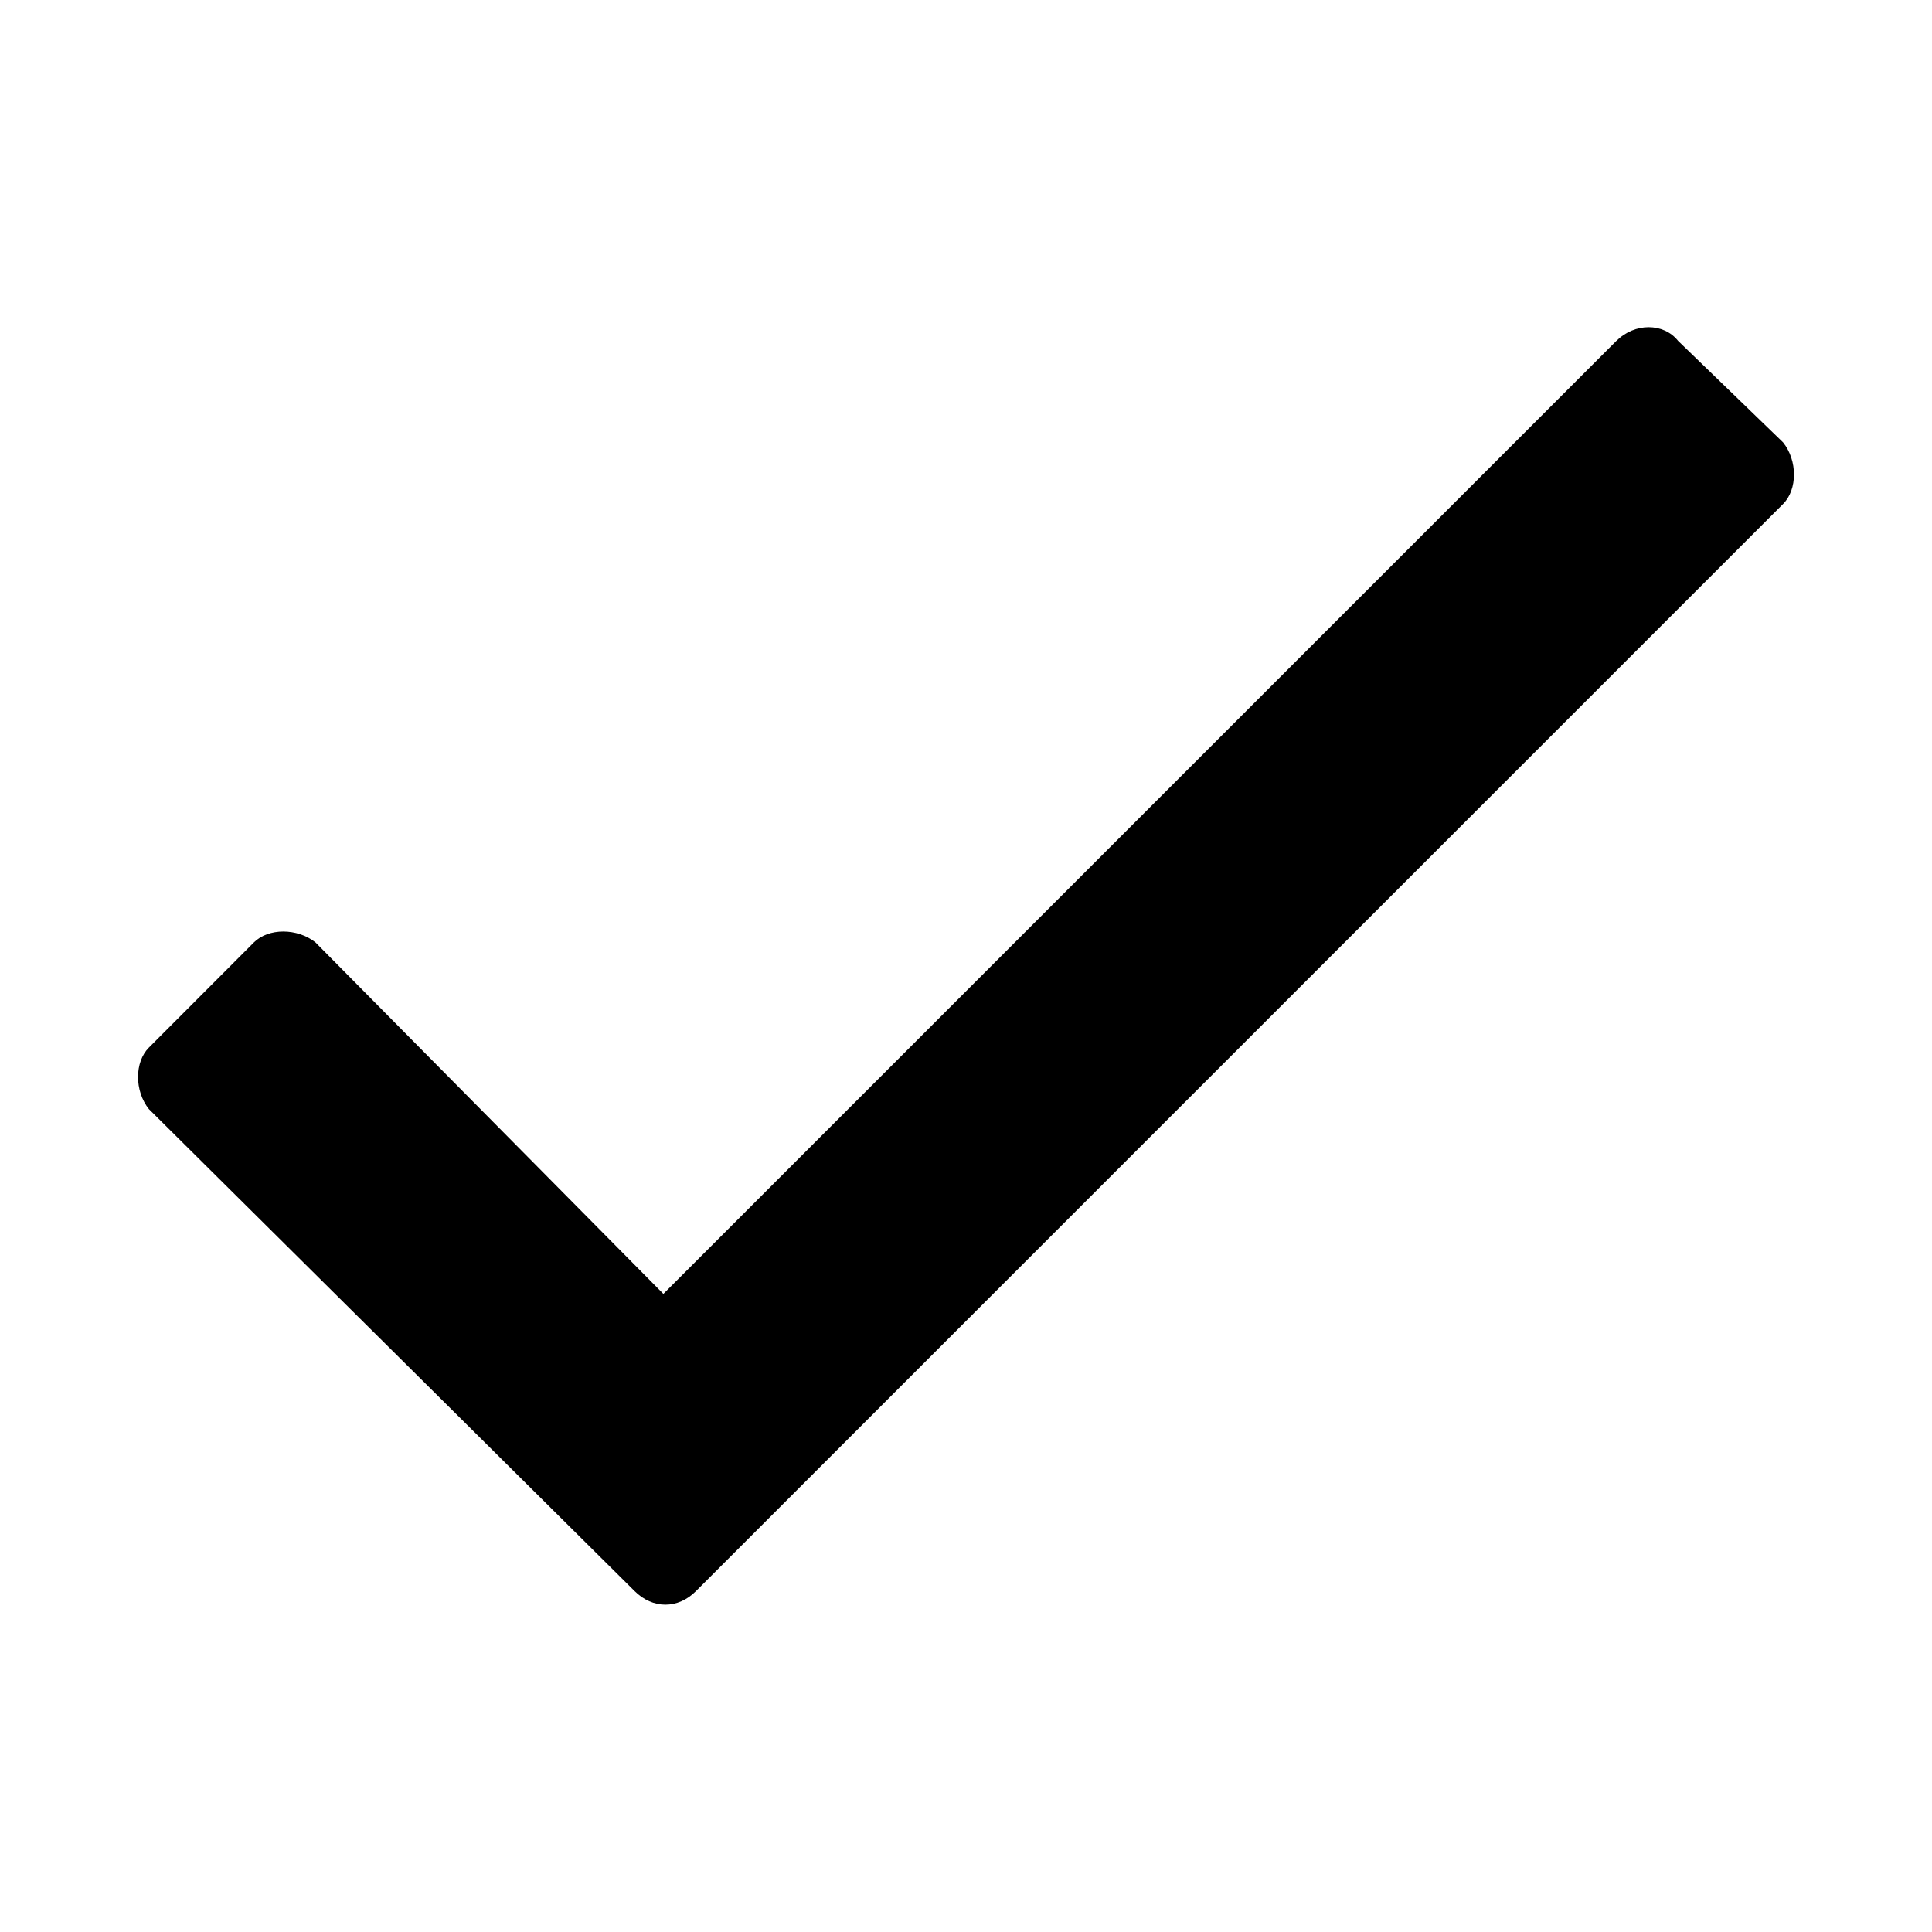
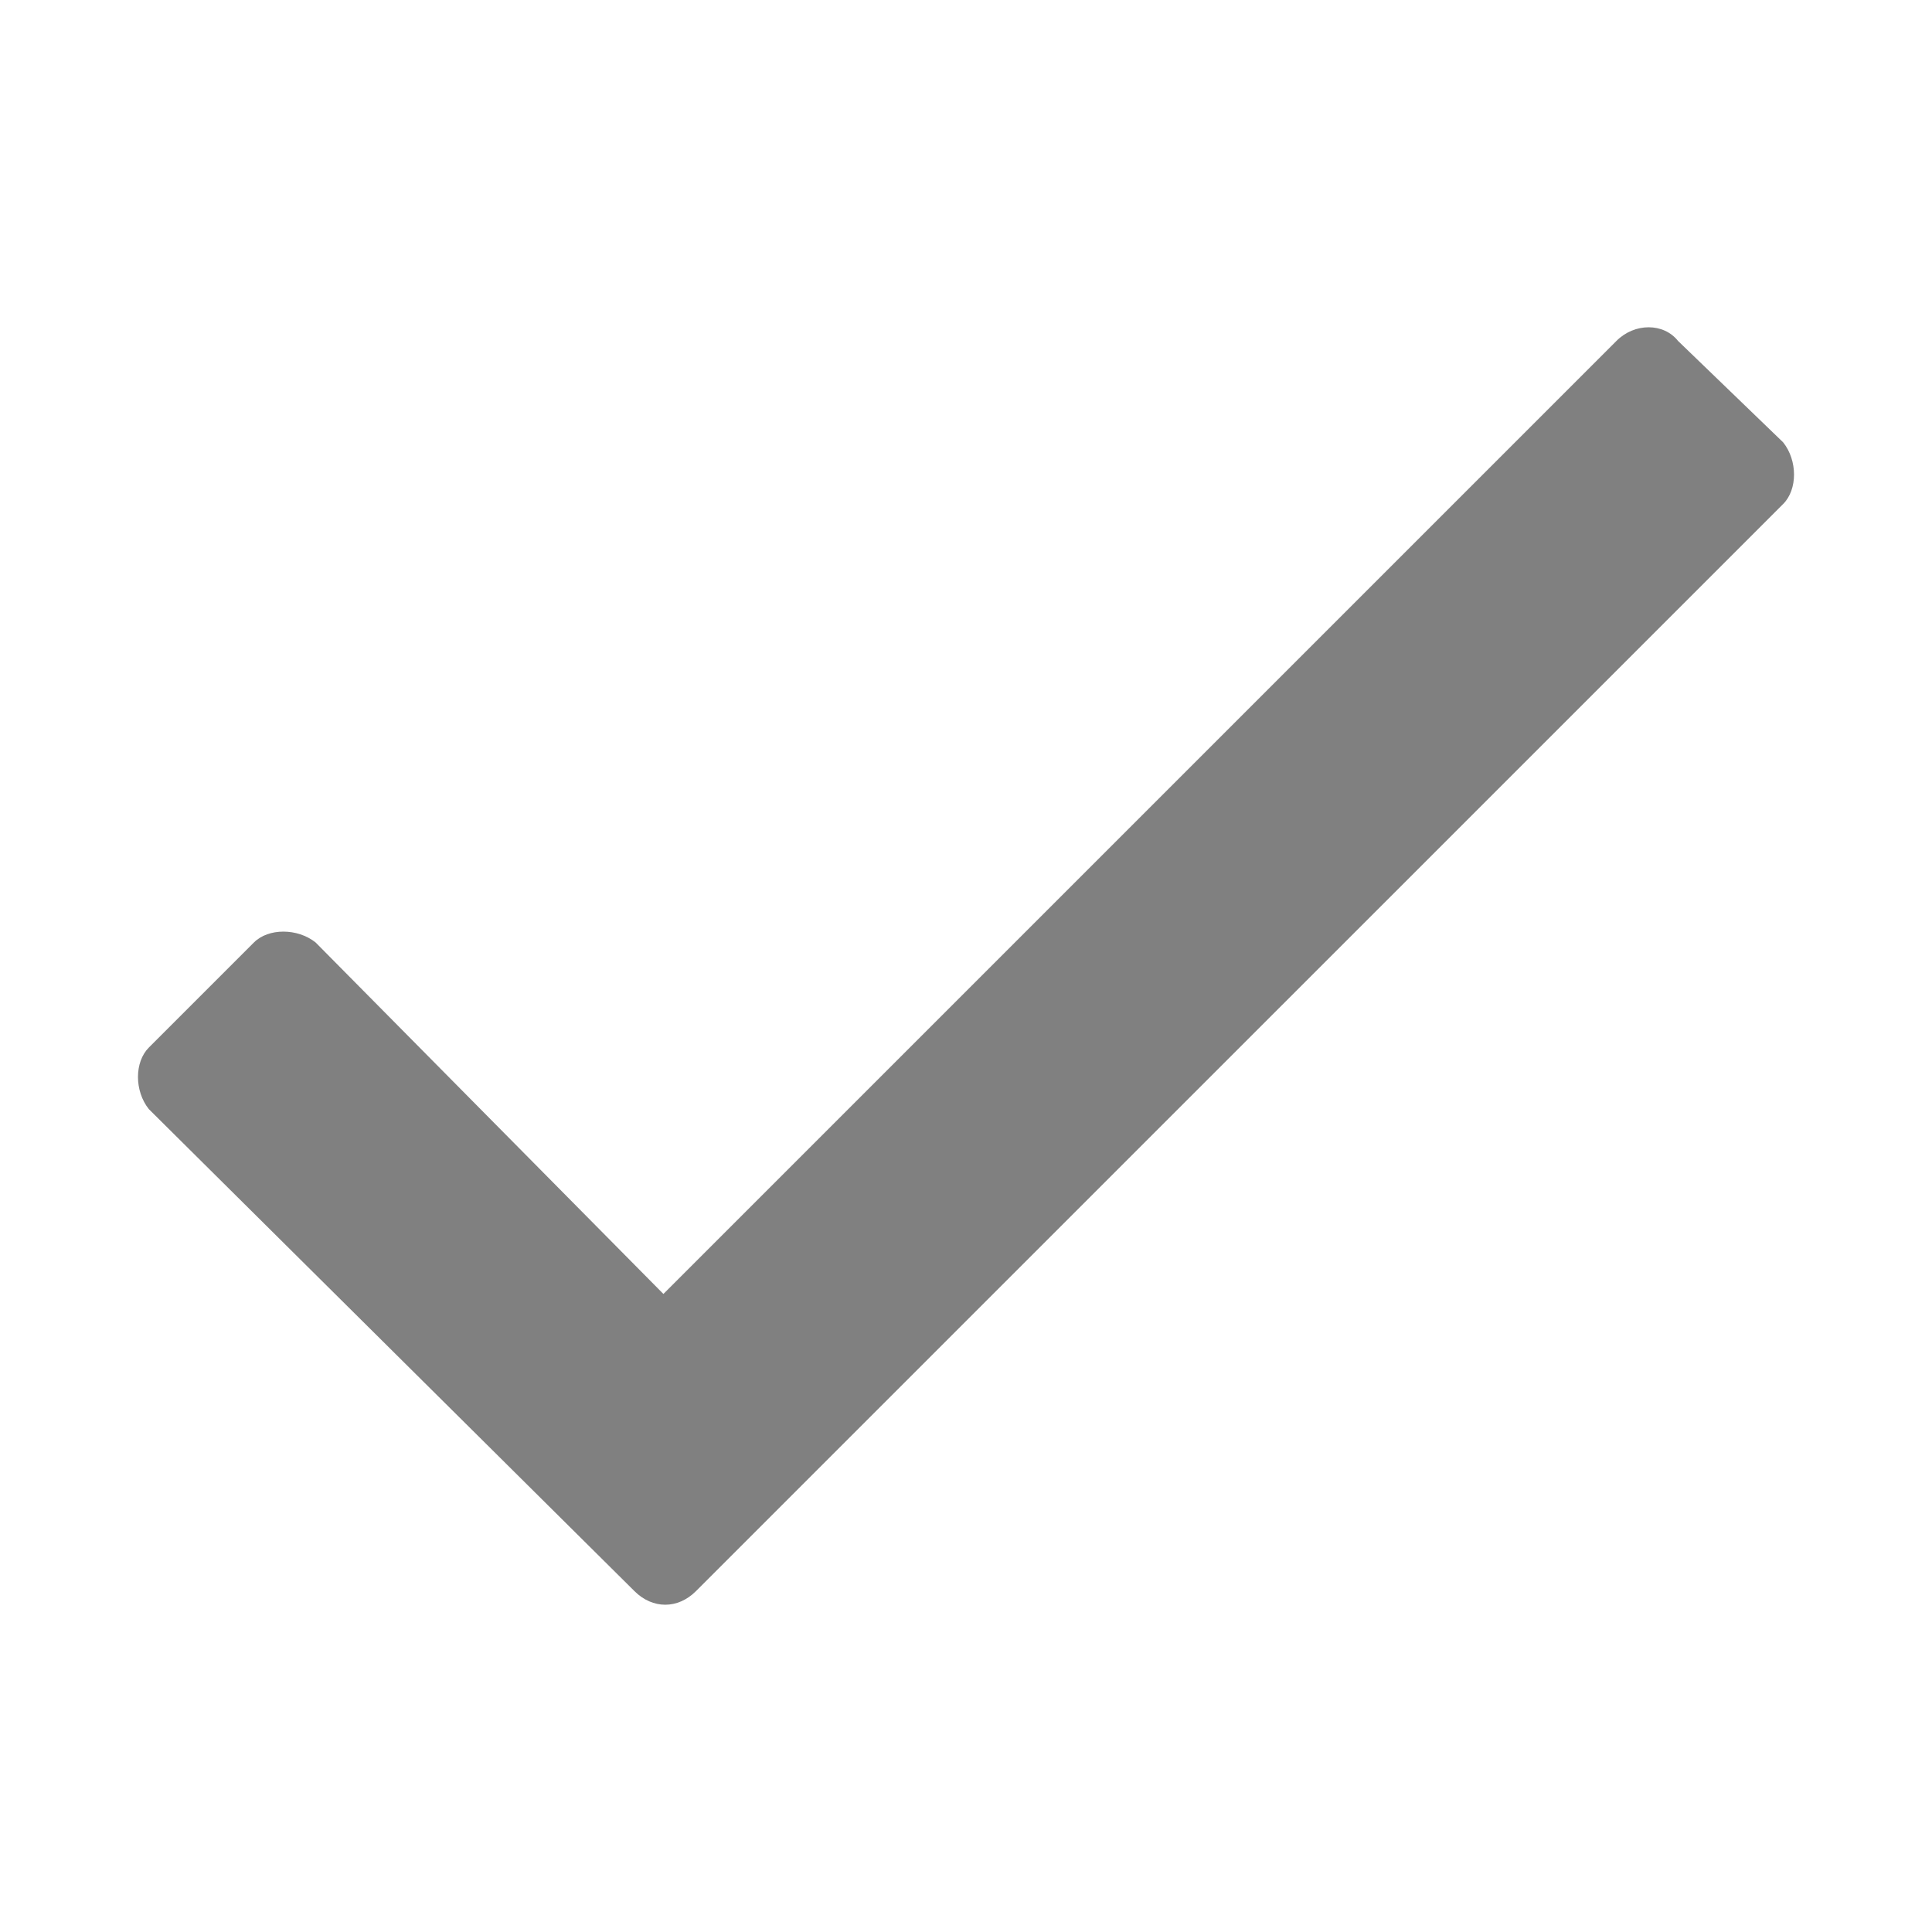
- <svg xmlns="http://www.w3.org/2000/svg" width="14" height="14" viewBox="0 0 14 14" fill="none" version="1.1" id="svg4">
-   <defs id="defs8" />
-   <path d="M 11.713,2.47 4.807,9.376 2.286,6.829 c -0.132,-0.105 -0.341,-0.105 -0.446,0 L 1.079,7.591 c -0.105,0.105 -0.105,0.315 0,0.446 l 3.519,3.492 c 0.132,0.132 0.315,0.132 0.446,0 L 12.921,3.652 c 0.105,-0.105 0.105,-0.315 0,-0.446 L 12.16,2.47 c -0.105,-0.132 -0.315,-0.132 -0.446,0 z" fill="#000000" id="path2" style="stroke-width:0.896" />
+ <svg xmlns="http://www.w3.org/2000/svg" width="24" height="24" viewBox="0 0 24 24" fill="none">
+   <path d="M20.08 4.235L8.241 16.074L3.92 11.707C3.694 11.528 3.335 11.528 3.155 11.707L1.849 13.013C1.669 13.193 1.669 13.553 1.849 13.778L7.881 19.765C8.107 19.991 8.421 19.991 8.646 19.765L22.151 6.261C22.331 6.081 22.331 5.721 22.151 5.495L20.845 4.235C20.666 4.009 20.305 4.009 20.08 4.235Z" fill="#808080" />
</svg>
